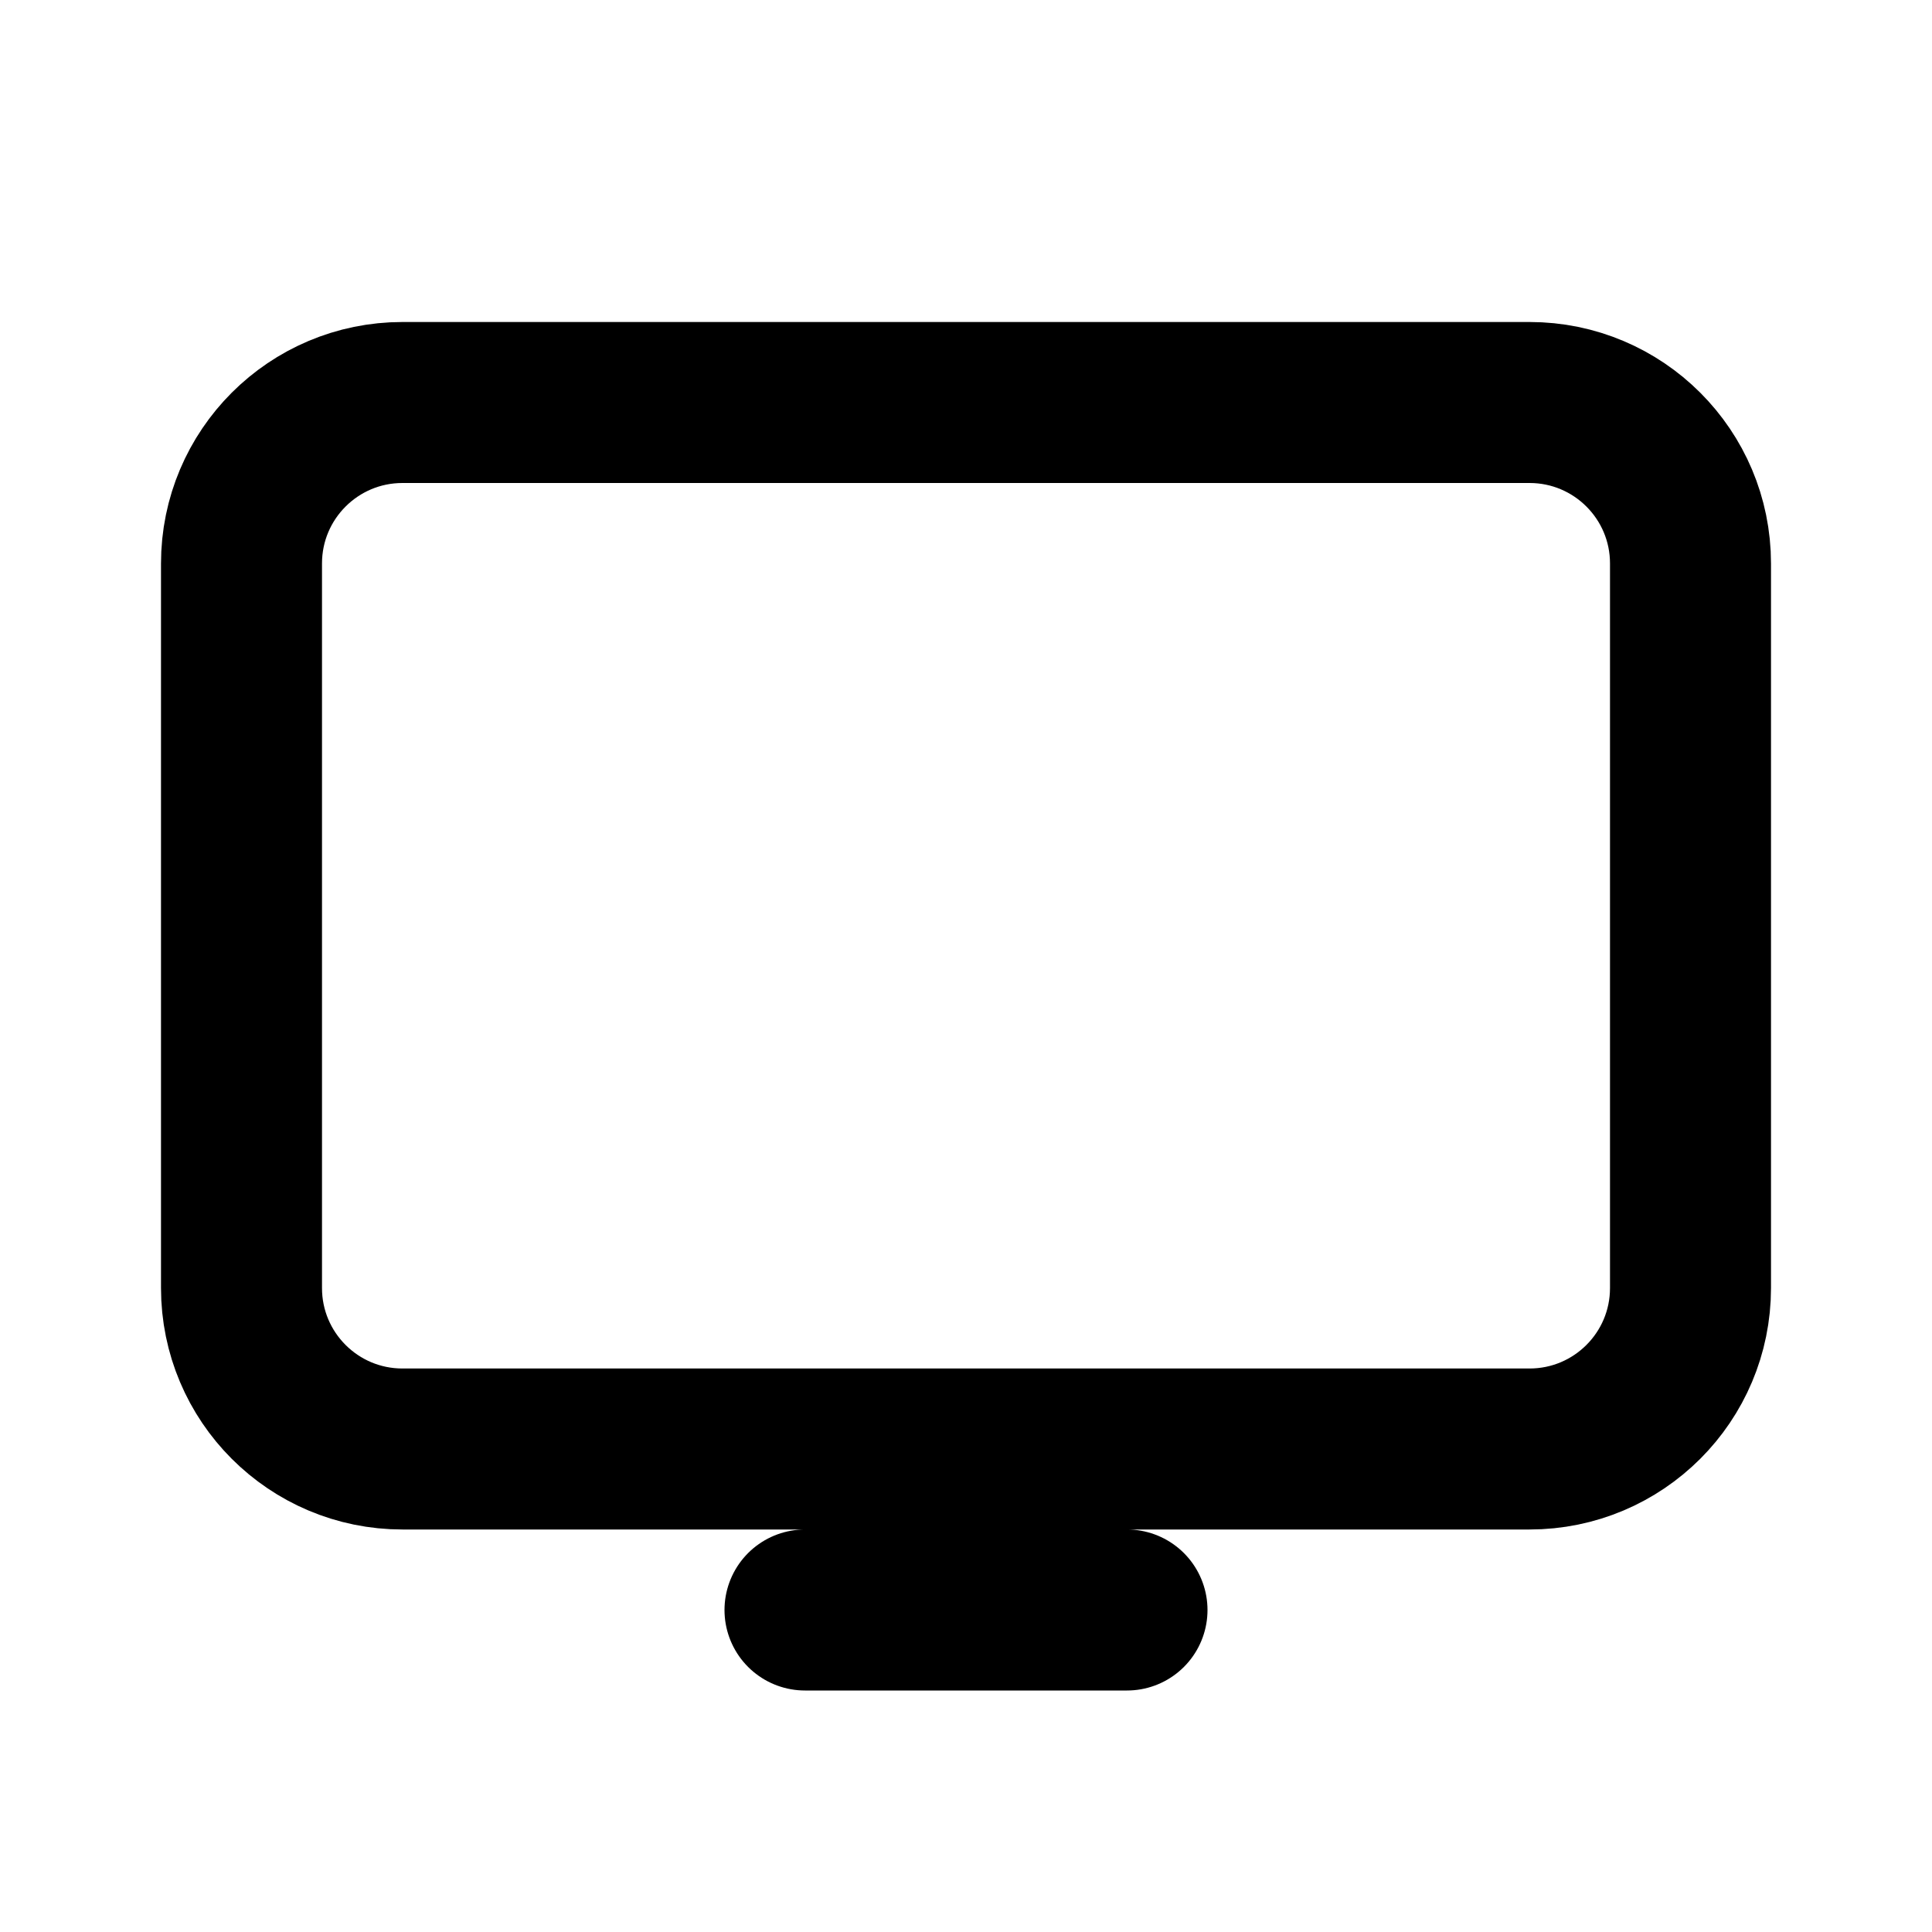
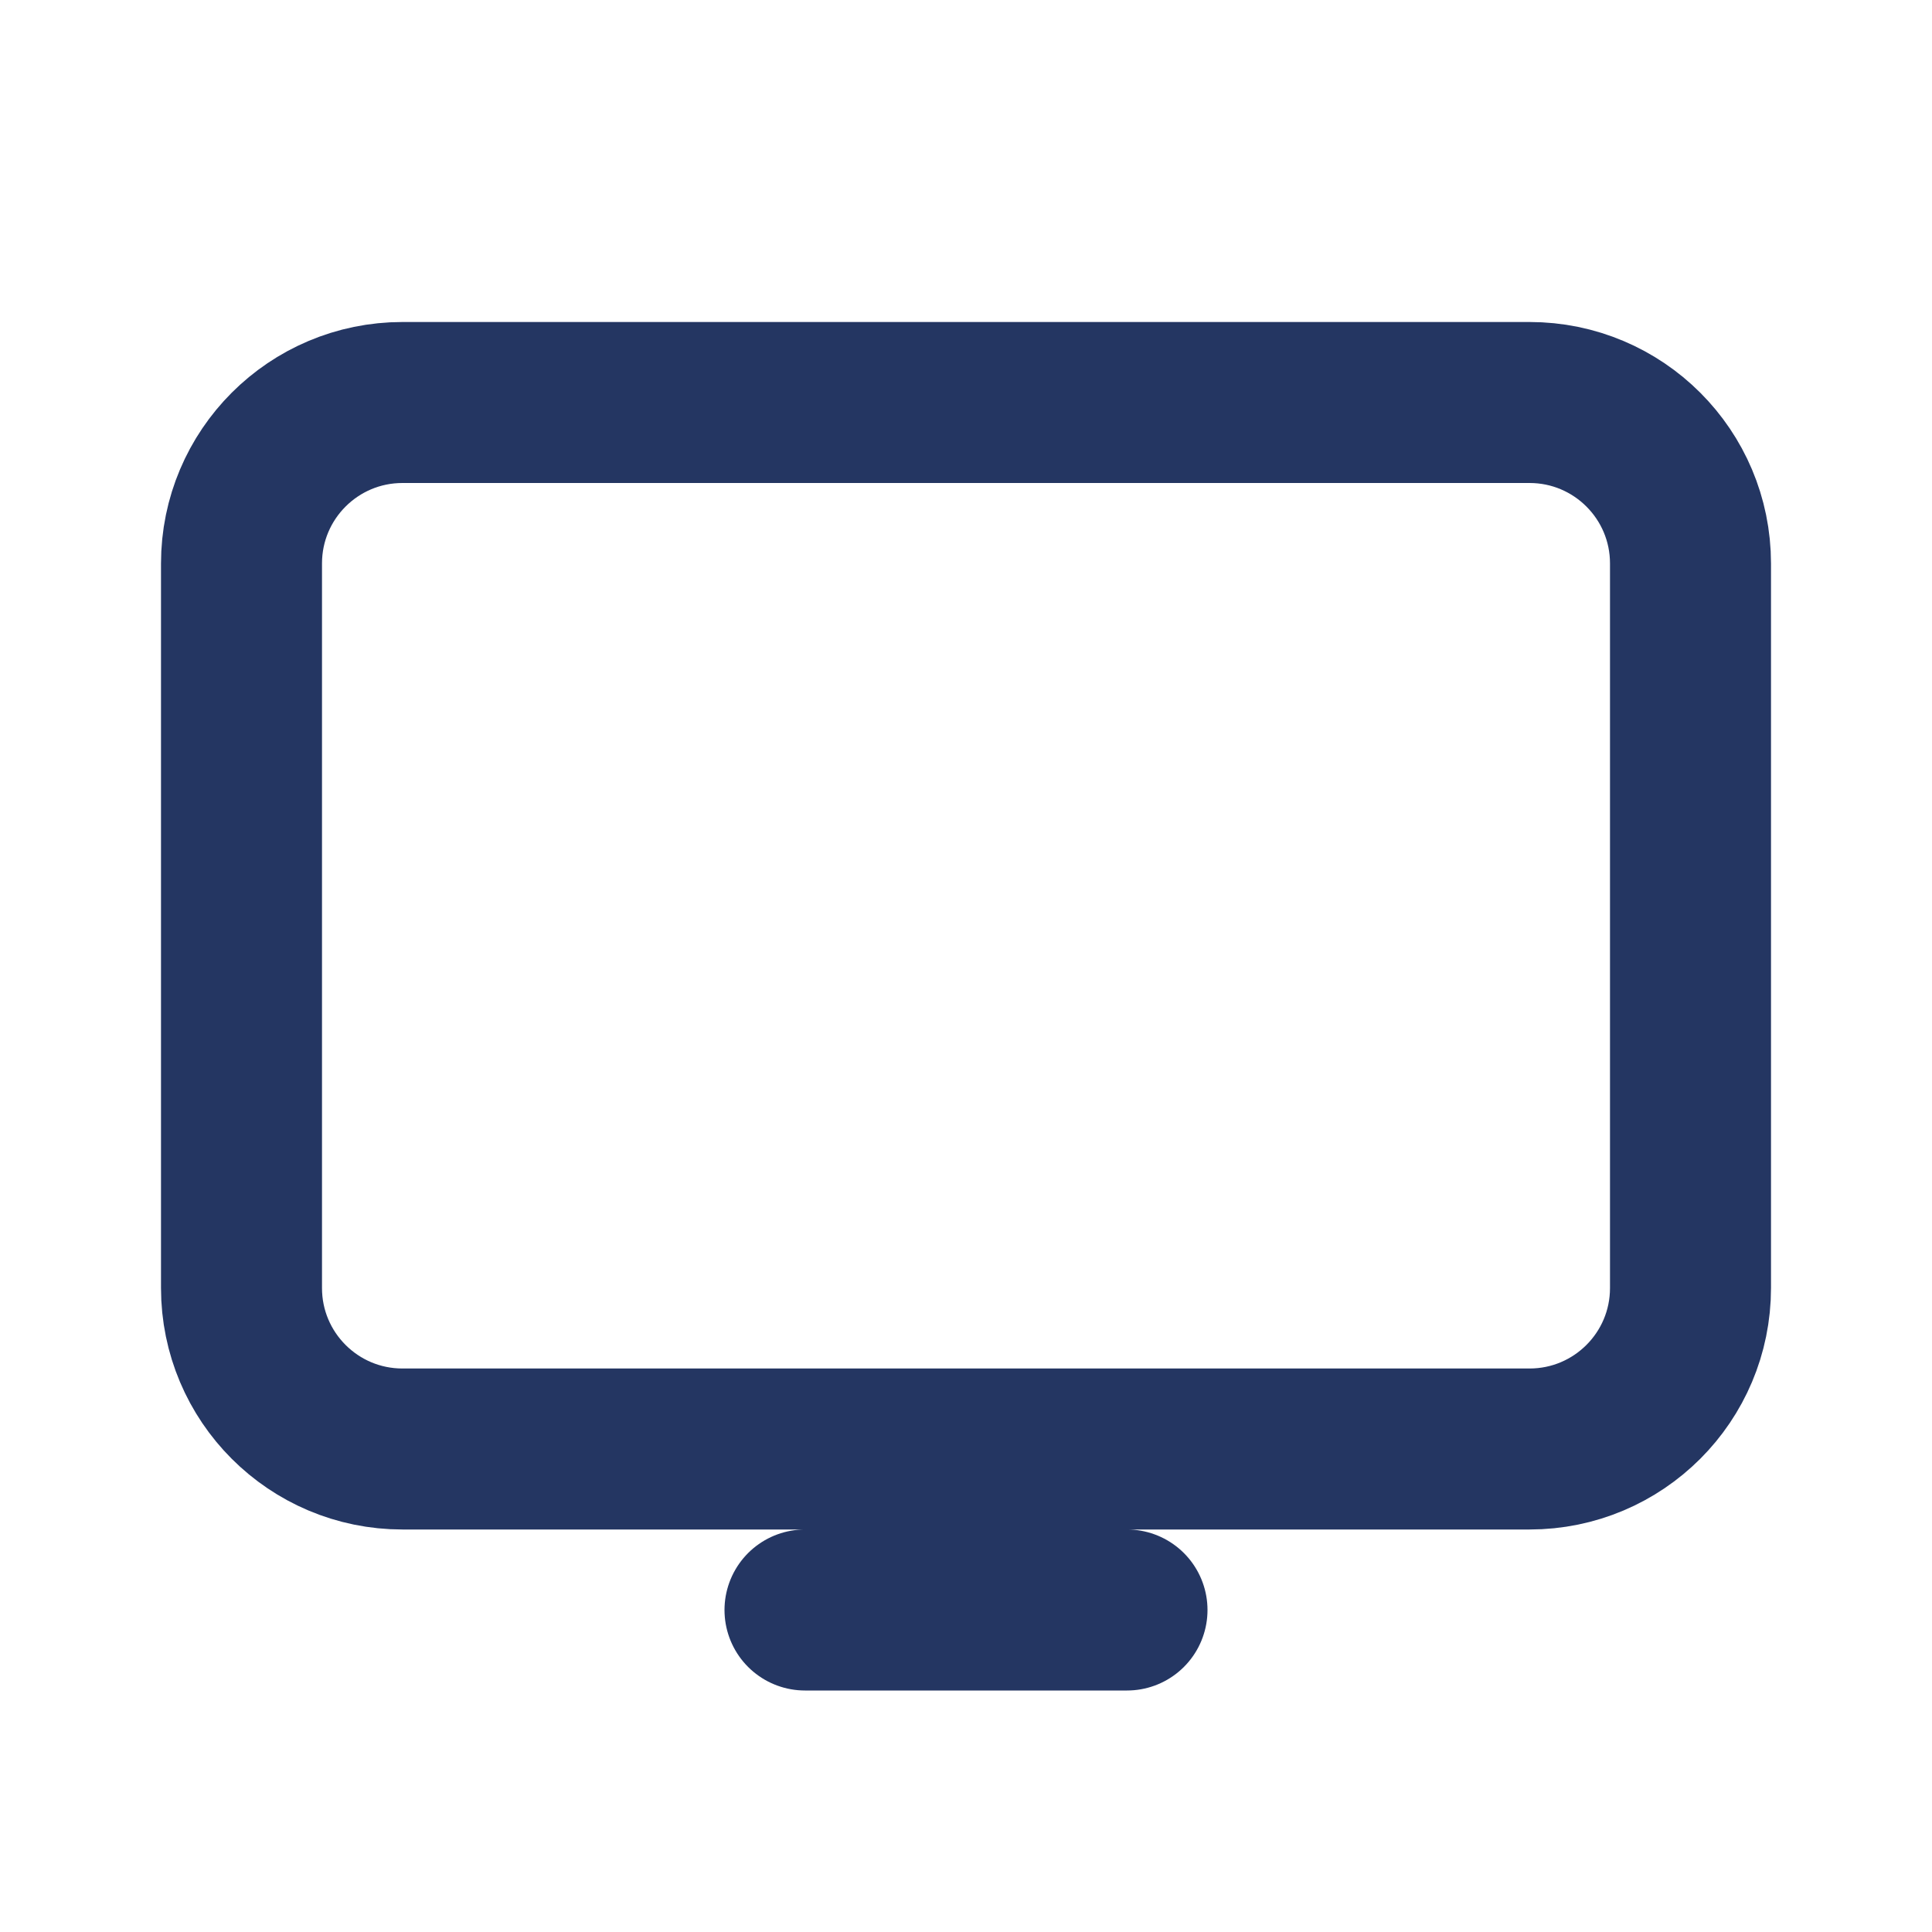
<svg xmlns="http://www.w3.org/2000/svg" width="800px" height="800px" viewBox="0 0 24 24" fill="none">
-   <path d="M10 20H14M5 18H19C20.105 18 21 17.105 21 16V7C21 5.895 20.105 5 19 5H5C3.895 5 3 5.895 3 7V16C3 17.105 3.895 18 5 18Z" stroke="#000000" stroke-width="2" stroke-linecap="round" stroke-linejoin="round" />
+   <path d="M10 20H14M5 18H19C20.105 18 21 17.105 21 16V7C21 5.895 20.105 5 19 5H5C3.895 5 3 5.895 3 7V16C3 17.105 3.895 18 5 18Z" stroke="#243662" stroke-width="2" stroke-linecap="round" stroke-linejoin="round" />
</svg>
